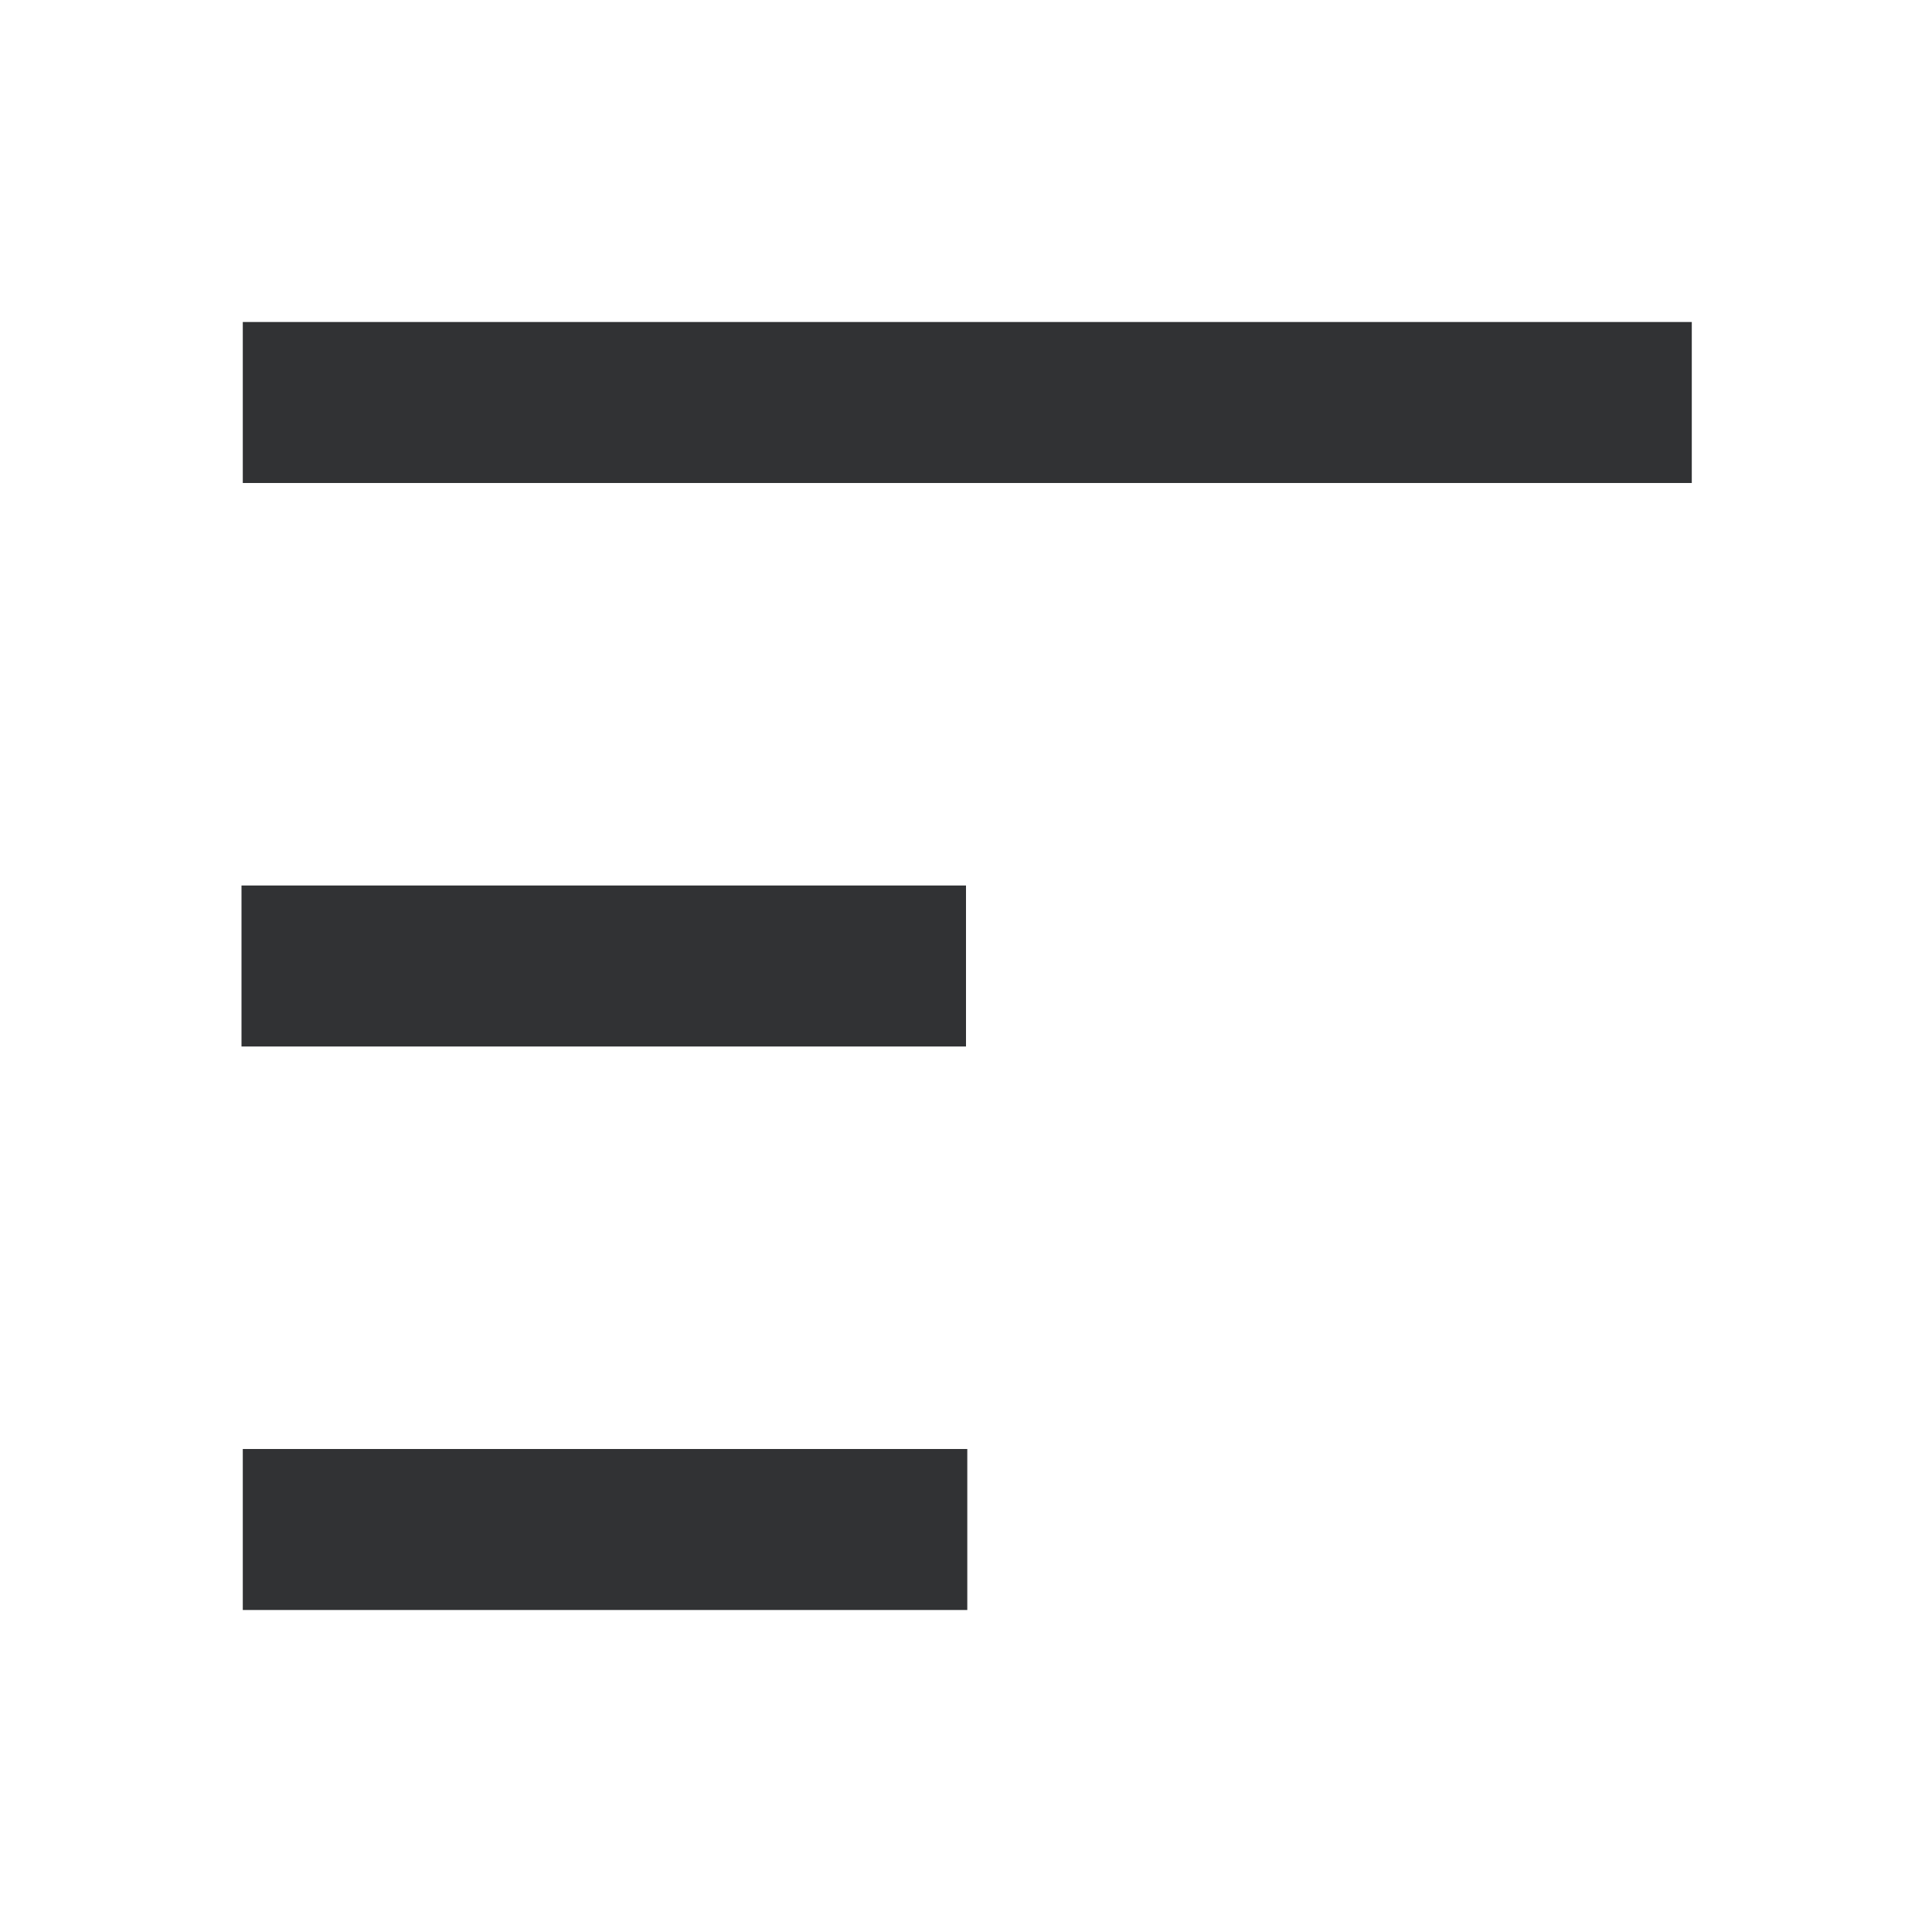
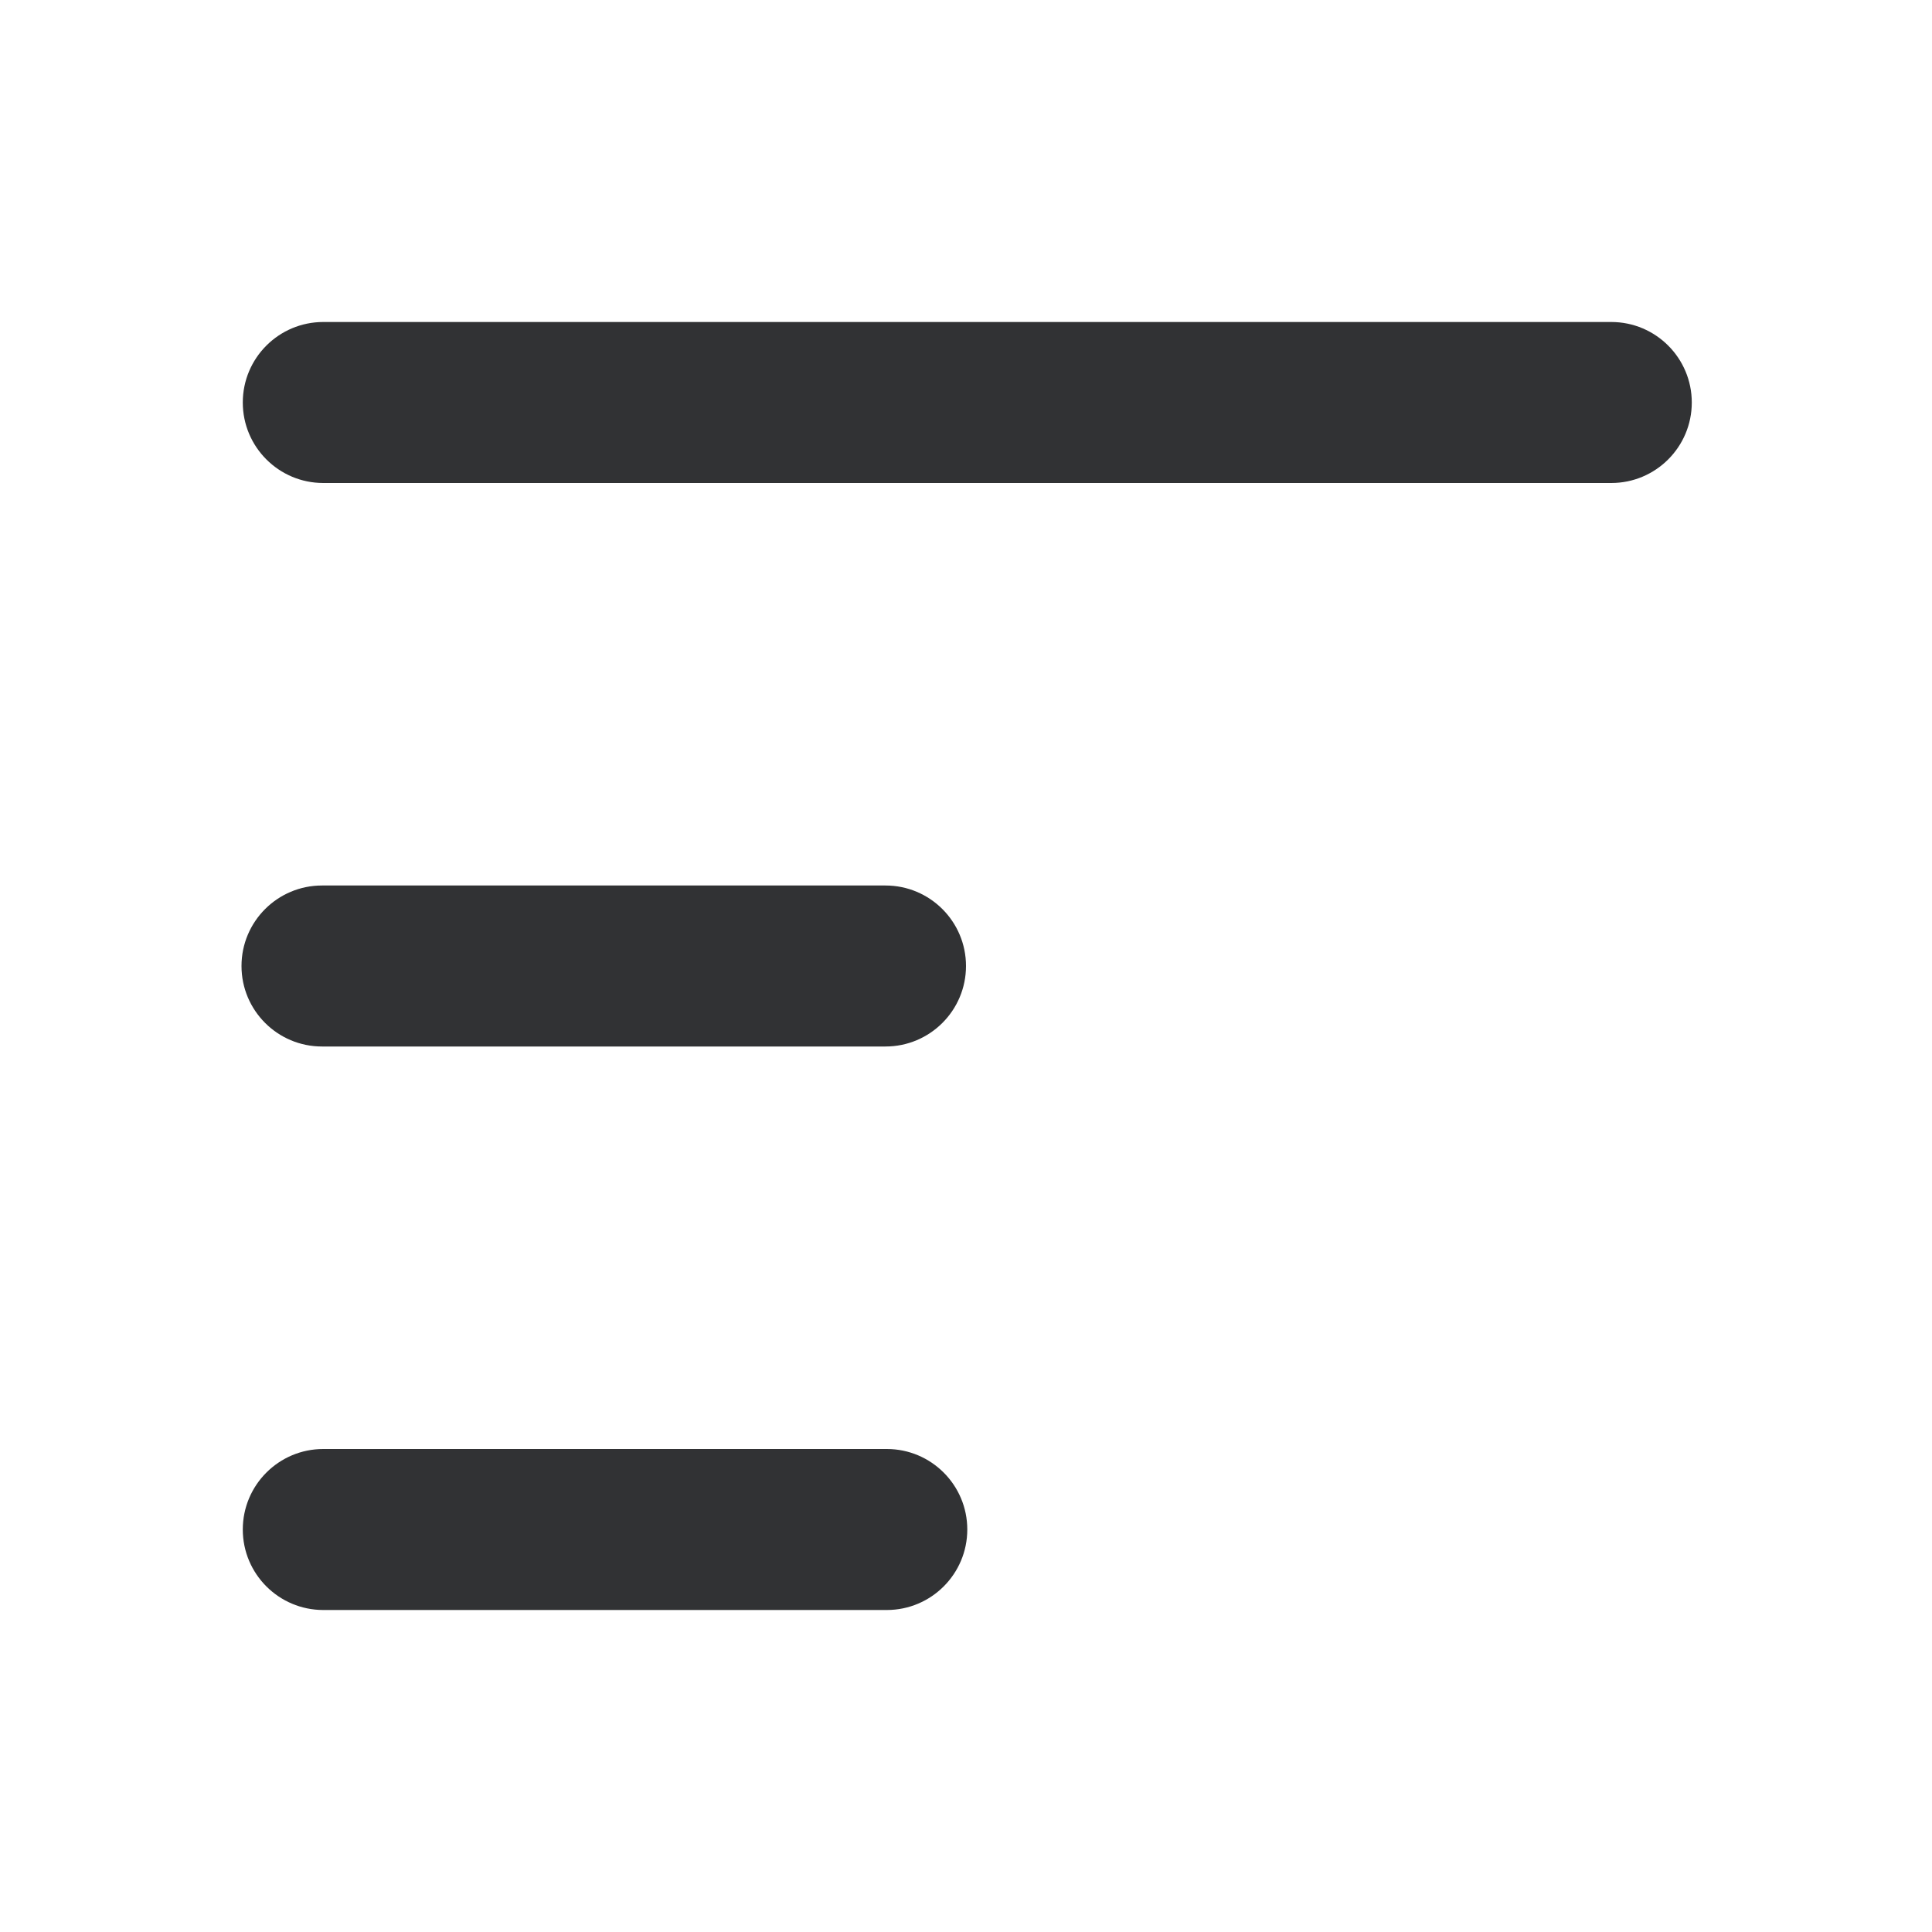
<svg xmlns="http://www.w3.org/2000/svg" width="24" height="24" viewBox="0 0 24 24" fill="none">
-   <path fill-rule="evenodd" clip-rule="evenodd" d="M3.016 6H21.016V4H3.016V6ZM3 13H12V11H3V13ZM12.016 20H3.016V18H12.016V20Z" fill="#313234" />
+   <path d="M3.016 5C3.016 5.552 3.464 6 4.016 6H20.016C20.568 6 21.016 5.552 21.016 5C21.016 4.448 20.568 4 20.016 4H4.016C3.464 4 3.016 4.448 3.016 5Z" fill="#313234" />
+   <path d="M3 12C3 12.552 3.448 13 4 13H11C11.552 13 12 12.552 12 12C12 11.448 11.552 11 11 11H4C3.448 11 3 11.448 3 12Z" fill="#313234" />
+   <path d="M12.016 19C12.016 19.552 11.568 20 11.016 20H4.016C3.464 20 3.016 19.552 3.016 19C3.016 18.448 3.464 18 4.016 18H11.016C11.568 18 12.016 18.448 12.016 19Z" fill="#313234" />
</svg>
